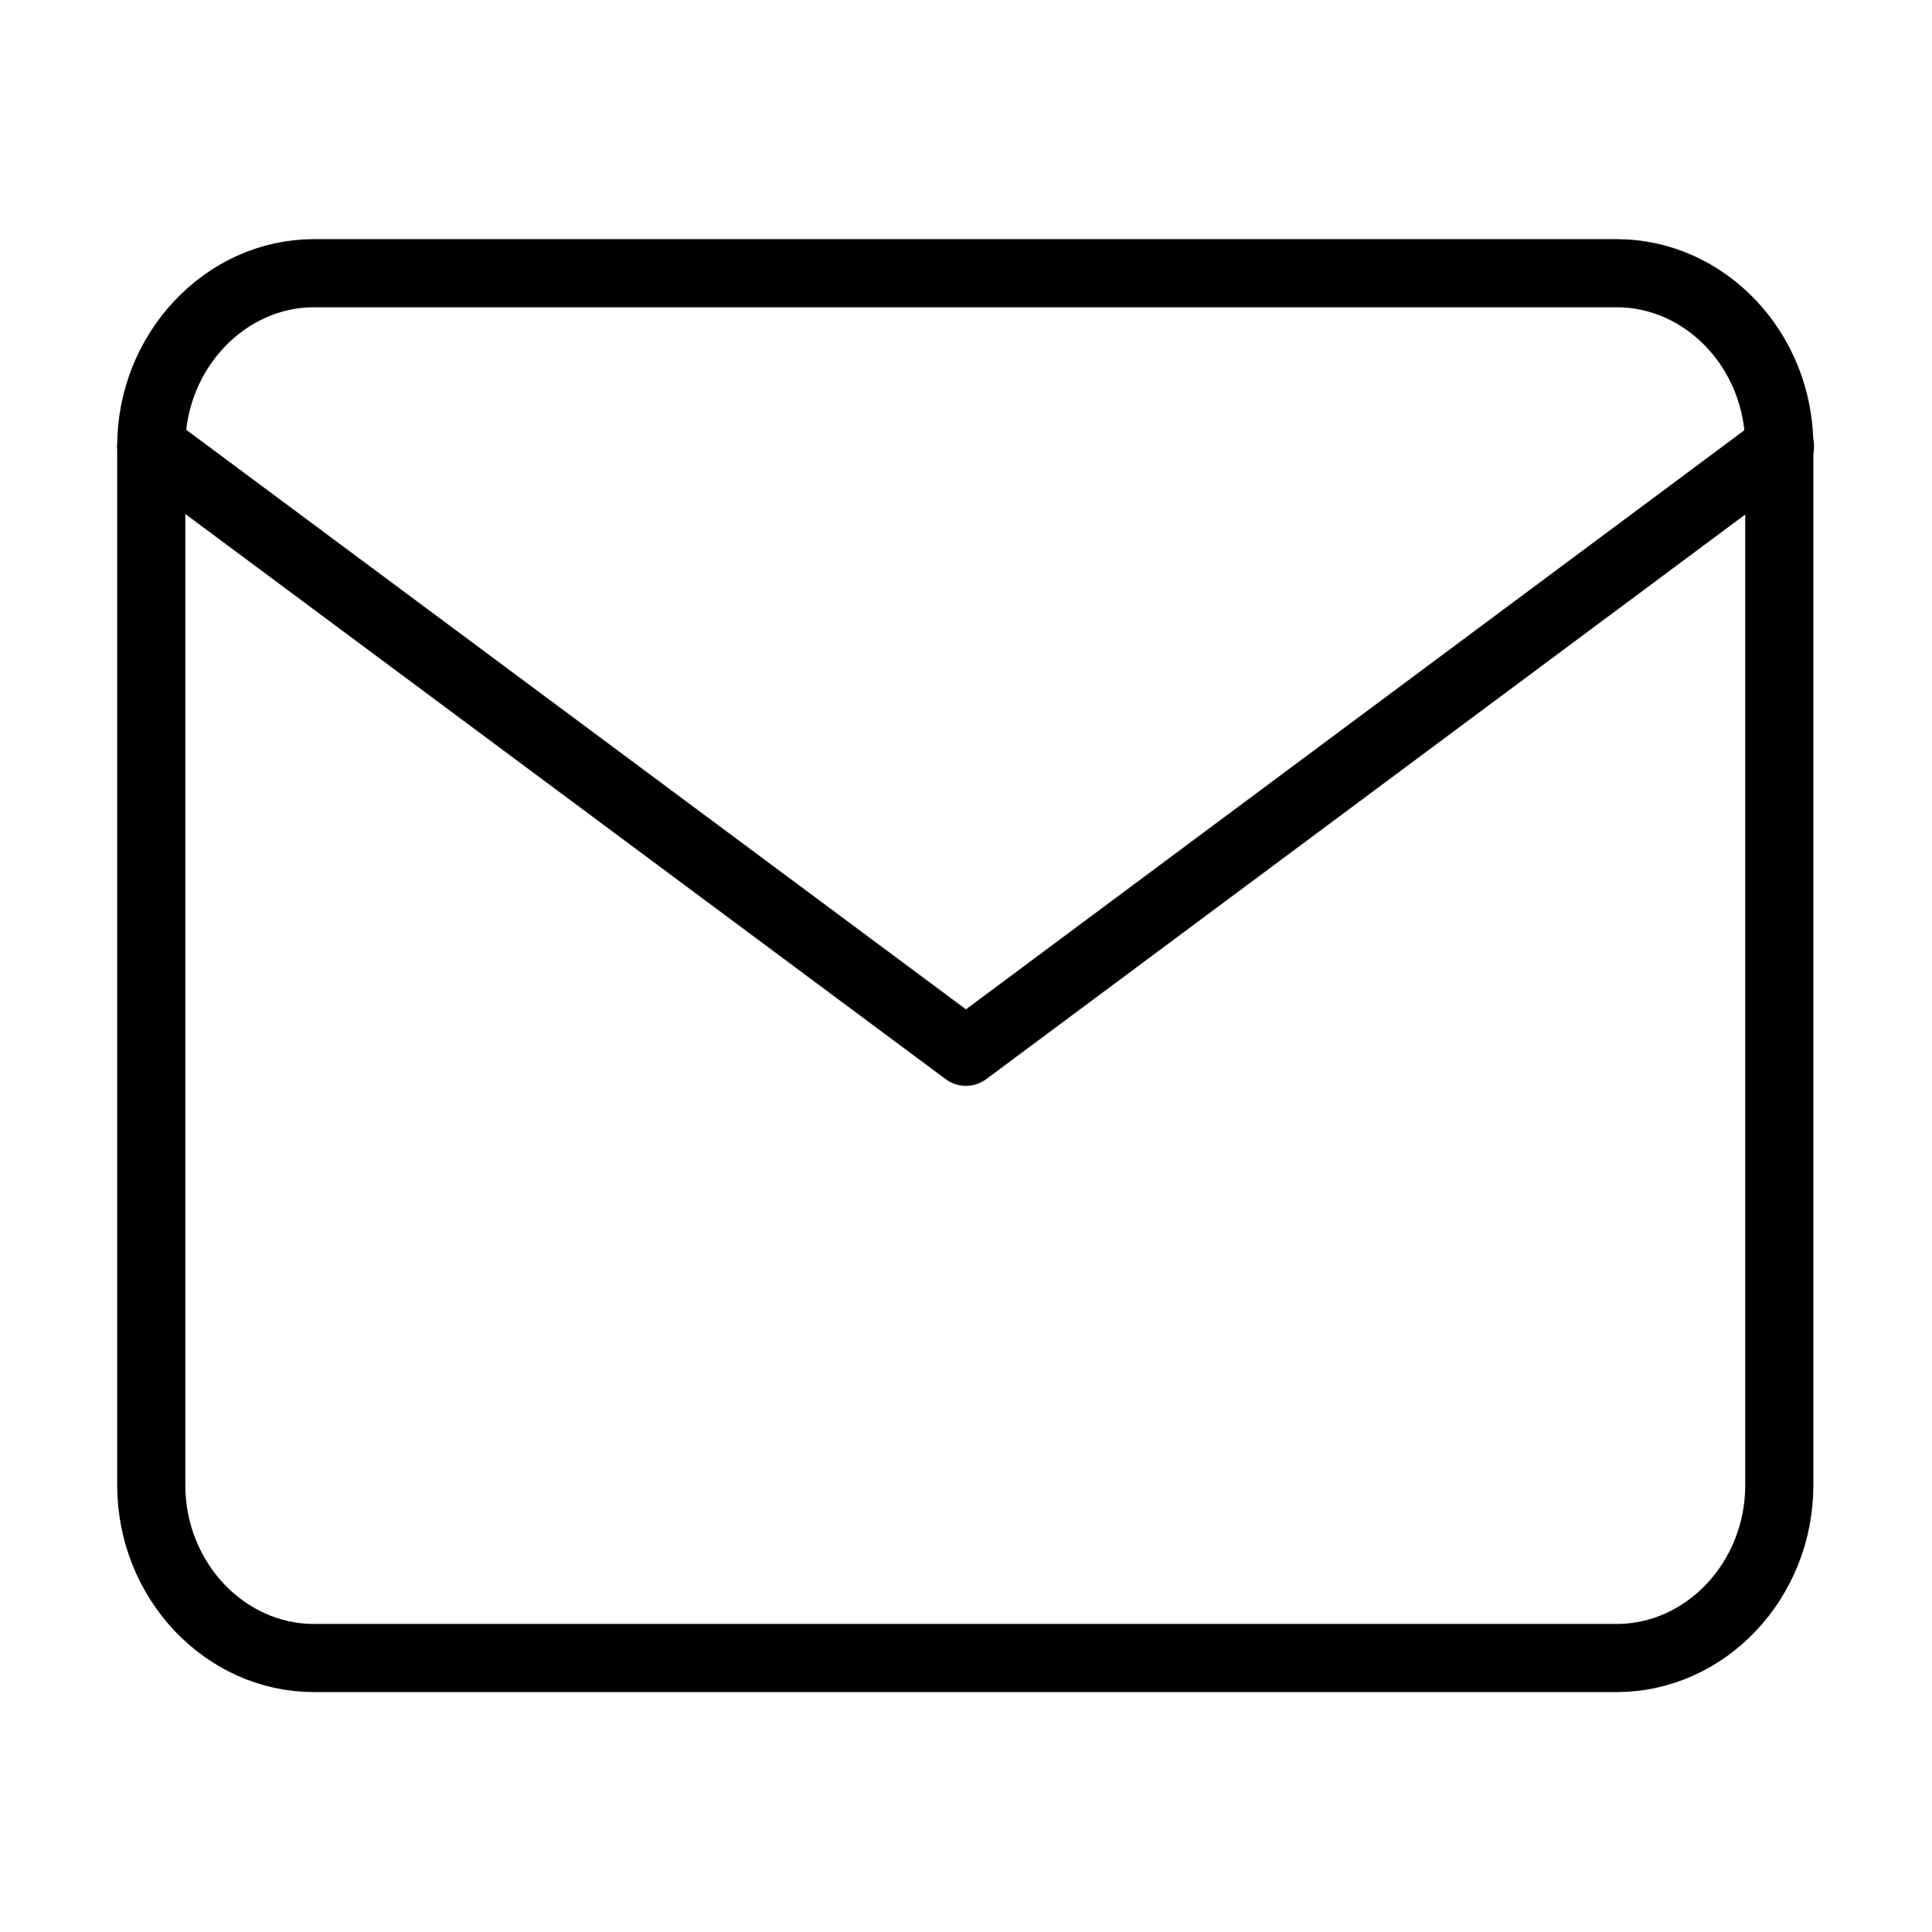
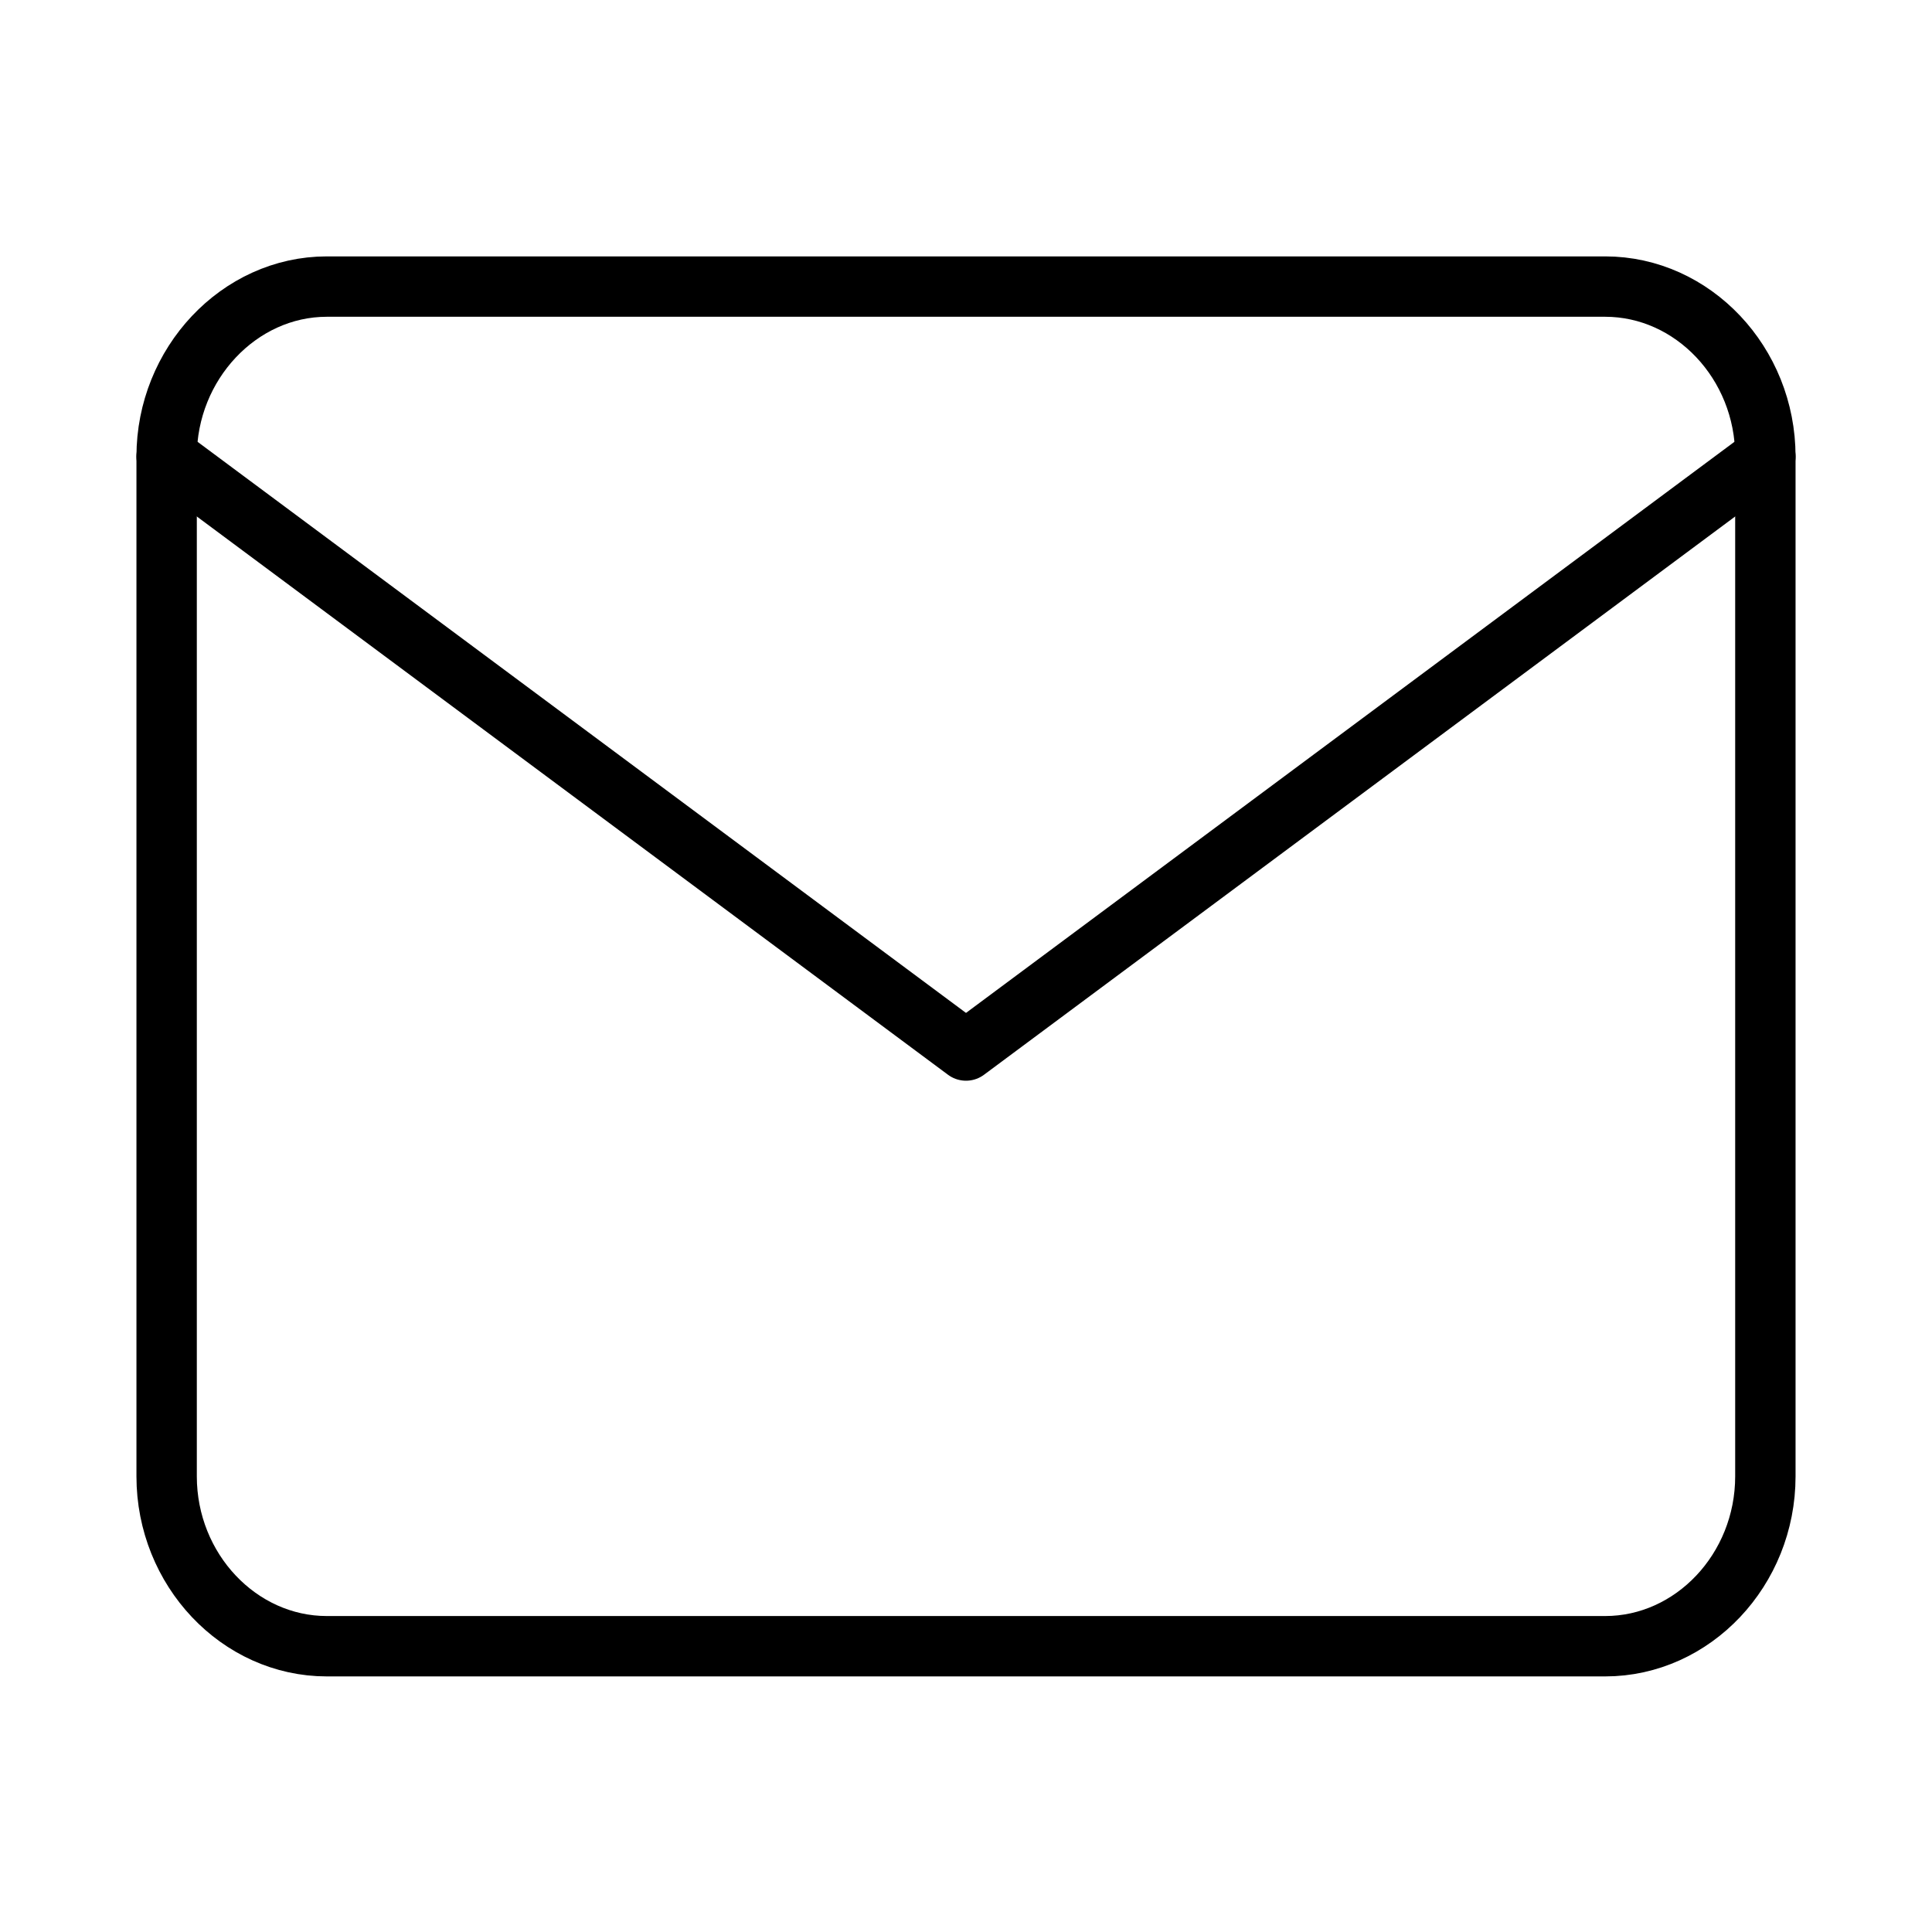
- <svg xmlns="http://www.w3.org/2000/svg" viewBox="0 0 283.5 283.5">
-   <g fill="none" stroke="#000" stroke-linecap="round" stroke-linejoin="round" stroke-width="10">
-     <path d="m46.1 40.1h191.2c13.1 0 23.9 11.4 23.9 25.4v152.5c0 14-10.8 25.4-23.9 25.4h-191.2c-13.1 0-23.9-11.4-23.9-25.4v-152.5c0-13.9 10.8-25.4 23.9-25.4z" />
-     <path d="m261.3 65.5-119.5 88.9-119.6-88.9" />
+ <svg xmlns="http://www.w3.org/2000/svg" viewBox="0 0 24 24">
+   <g fill="none" stroke="#000" stroke-linecap="round" stroke-linejoin="round" stroke-width=".75">
+     <path d="m4.06 3.56h15.88c1.09 0 1.99.95 1.99 2.11v12.67c0 1.16-.9 2.11-1.99 2.11h-15.88c-1.09 0-1.99-.95-1.99-2.11v-12.67c0-1.15.9-2.11 1.99-2.11z" />
+     <path d="m21.93 5.67-9.93 7.38-9.93-7.38" />
  </g>
</svg>
